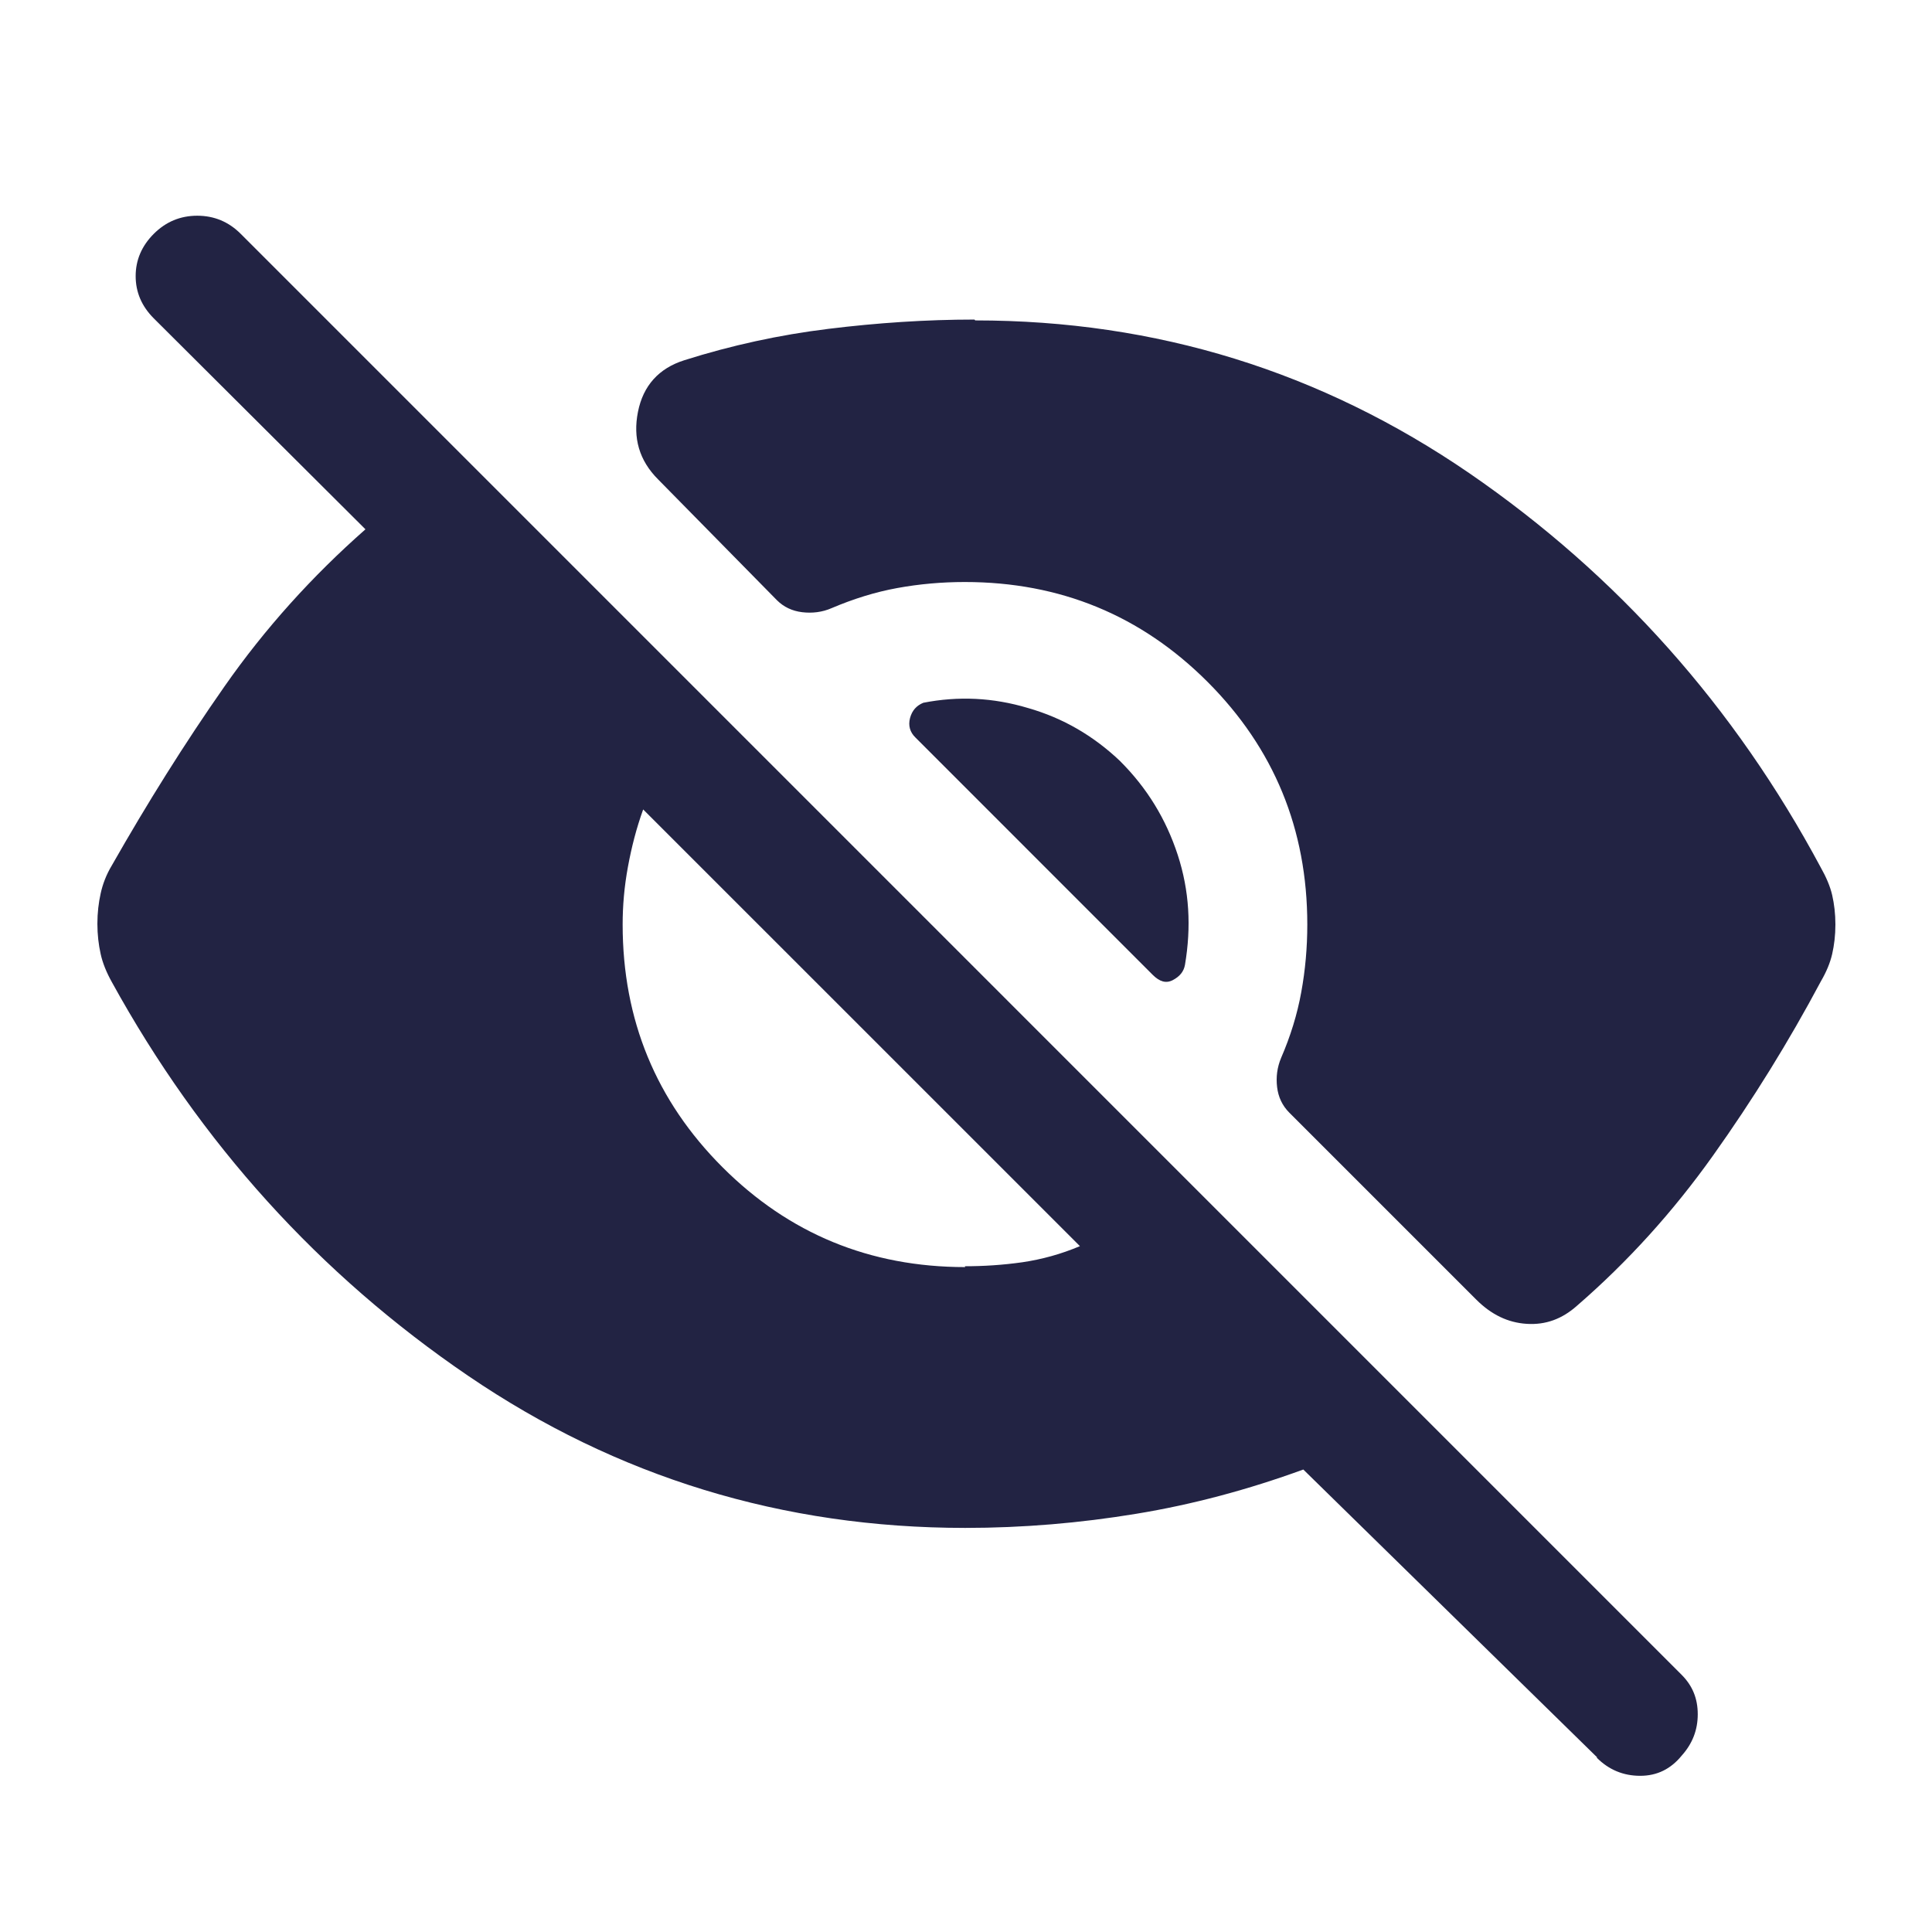
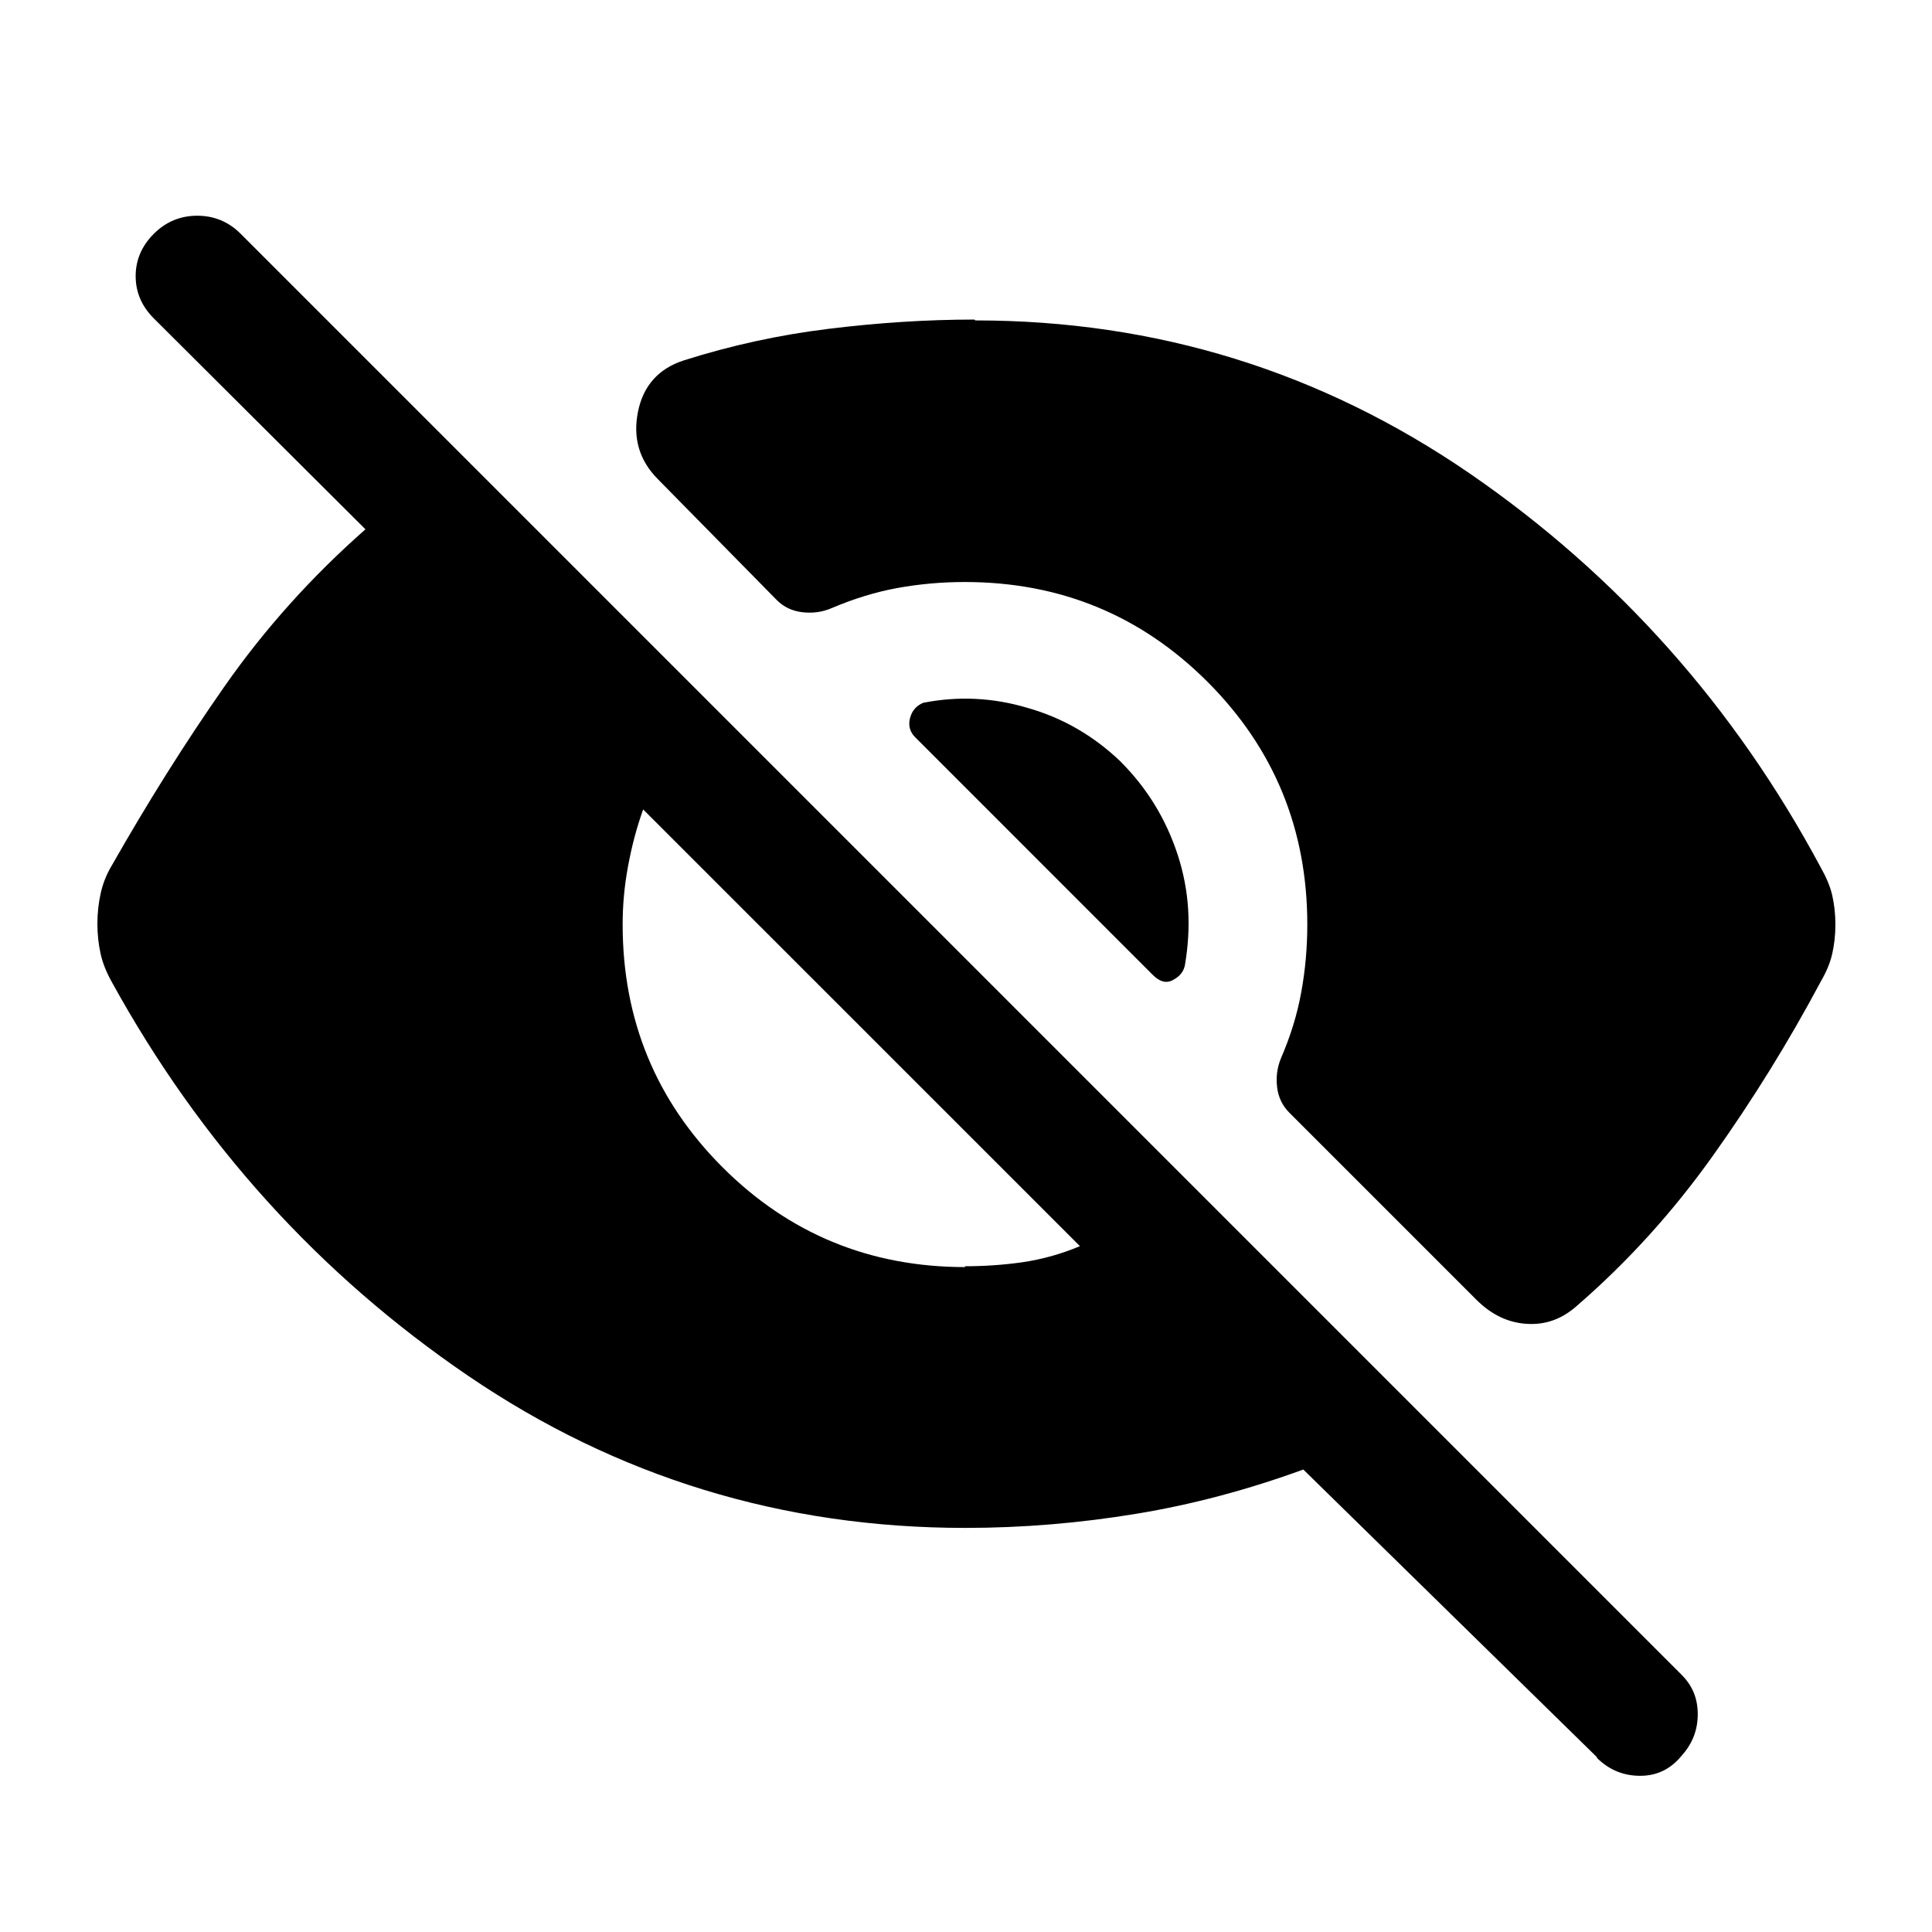
<svg xmlns="http://www.w3.org/2000/svg" width="32" height="32" viewBox="0 0 32 32" fill="none">
-   <path d="M26.453 29.107L21.587 24.34C20.673 24.673 19.753 24.92 18.82 25.073C17.887 25.227 16.94 25.307 15.987 25.307C12.967 25.307 10.22 24.467 7.753 22.787C5.287 21.107 3.32 18.933 1.853 16.267C1.767 16.113 1.7 15.953 1.667 15.8C1.633 15.647 1.613 15.48 1.613 15.3C1.613 15.12 1.633 14.953 1.667 14.8C1.7 14.647 1.76 14.487 1.853 14.333C2.433 13.313 3.053 12.32 3.72 11.367C4.387 10.413 5.167 9.547 6.053 8.767L2.547 5.273C2.347 5.073 2.247 4.84 2.247 4.573C2.247 4.307 2.347 4.073 2.547 3.873C2.747 3.673 2.987 3.573 3.267 3.573C3.547 3.573 3.787 3.673 3.987 3.873L27.853 27.74C28.033 27.92 28.12 28.133 28.12 28.393C28.12 28.653 28.033 28.88 27.853 29.08C27.673 29.3 27.447 29.413 27.167 29.413C26.887 29.413 26.647 29.313 26.447 29.113L26.453 29.107ZM15.98 20.973C16.293 20.973 16.607 20.953 16.933 20.907C17.253 20.86 17.573 20.773 17.887 20.64L10.653 13.407C10.54 13.72 10.46 14.033 10.4 14.36C10.34 14.687 10.313 15 10.313 15.313C10.313 16.893 10.867 18.233 11.967 19.333C13.067 20.433 14.407 20.987 15.987 20.987L15.98 20.973ZM16.153 5.307C19.153 5.307 21.88 6.153 24.34 7.84C26.793 9.527 28.733 11.707 30.16 14.373C30.247 14.527 30.313 14.68 30.347 14.827C30.38 14.973 30.4 15.133 30.4 15.313C30.4 15.493 30.38 15.653 30.347 15.8C30.313 15.947 30.253 16.093 30.16 16.253C29.627 17.253 29.033 18.213 28.373 19.14C27.713 20.067 26.967 20.893 26.12 21.627C25.873 21.847 25.6 21.947 25.287 21.927C24.973 21.907 24.7 21.773 24.453 21.527L21.353 18.427C21.24 18.313 21.173 18.173 21.153 18.007C21.133 17.84 21.153 17.68 21.22 17.52C21.373 17.167 21.487 16.8 21.553 16.433C21.62 16.067 21.653 15.693 21.653 15.313C21.653 13.733 21.1 12.393 20 11.293C18.9 10.193 17.56 9.64 15.98 9.64C15.6 9.64 15.227 9.673 14.86 9.74C14.493 9.807 14.133 9.92 13.773 10.073C13.62 10.14 13.453 10.16 13.287 10.14C13.12 10.12 12.98 10.053 12.867 9.94L10.9 7.94C10.587 7.627 10.48 7.253 10.567 6.82C10.653 6.387 10.913 6.1 11.333 5.967C12.113 5.72 12.907 5.547 13.72 5.447C14.533 5.347 15.34 5.293 16.14 5.293L16.153 5.307ZM18.553 12.607C19 13.053 19.313 13.567 19.507 14.16C19.7 14.753 19.733 15.353 19.627 15.98C19.607 16.093 19.54 16.173 19.427 16.233C19.313 16.293 19.207 16.26 19.093 16.147L15.16 12.213C15.073 12.127 15.04 12.02 15.073 11.893C15.107 11.767 15.18 11.687 15.293 11.64C15.873 11.527 16.447 11.553 17.027 11.727C17.607 11.893 18.113 12.187 18.56 12.613L18.553 12.607Z" fill="#222343" />
+   <path d="M26.453 29.107L21.587 24.34C20.673 24.673 19.753 24.92 18.82 25.073C17.887 25.227 16.94 25.307 15.987 25.307C12.967 25.307 10.22 24.467 7.753 22.787C5.287 21.107 3.32 18.933 1.853 16.267C1.767 16.113 1.7 15.953 1.667 15.8C1.633 15.647 1.613 15.48 1.613 15.3C1.613 15.12 1.633 14.953 1.667 14.8C1.7 14.647 1.76 14.487 1.853 14.333C2.433 13.313 3.053 12.32 3.72 11.367C4.387 10.413 5.167 9.547 6.053 8.767L2.547 5.273C2.347 5.073 2.247 4.84 2.247 4.573C2.247 4.307 2.347 4.073 2.547 3.873C2.747 3.673 2.987 3.573 3.267 3.573C3.547 3.573 3.787 3.673 3.987 3.873L27.853 27.74C28.033 27.92 28.12 28.133 28.12 28.393C28.12 28.653 28.033 28.88 27.853 29.08C27.673 29.3 27.447 29.413 27.167 29.413C26.887 29.413 26.647 29.313 26.447 29.113L26.453 29.107ZM15.98 20.973C16.293 20.973 16.607 20.953 16.933 20.907C17.253 20.86 17.573 20.773 17.887 20.64L10.653 13.407C10.54 13.72 10.46 14.033 10.4 14.36C10.34 14.687 10.313 15 10.313 15.313C10.313 16.893 10.867 18.233 11.967 19.333C13.067 20.433 14.407 20.987 15.987 20.987L15.98 20.973ZM16.153 5.307C19.153 5.307 21.88 6.153 24.34 7.84C26.793 9.527 28.733 11.707 30.16 14.373C30.247 14.527 30.313 14.68 30.347 14.827C30.38 14.973 30.4 15.133 30.4 15.313C30.4 15.493 30.38 15.653 30.347 15.8C30.313 15.947 30.253 16.093 30.16 16.253C29.627 17.253 29.033 18.213 28.373 19.14C27.713 20.067 26.967 20.893 26.12 21.627C25.873 21.847 25.6 21.947 25.287 21.927C24.973 21.907 24.7 21.773 24.453 21.527L21.353 18.427C21.24 18.313 21.173 18.173 21.153 18.007C21.133 17.84 21.153 17.68 21.22 17.52C21.373 17.167 21.487 16.8 21.553 16.433C21.62 16.067 21.653 15.693 21.653 15.313C21.653 13.733 21.1 12.393 20 11.293C18.9 10.193 17.56 9.64 15.98 9.64C15.6 9.64 15.227 9.673 14.86 9.74C14.493 9.807 14.133 9.92 13.773 10.073C13.62 10.14 13.453 10.16 13.287 10.14C13.12 10.12 12.98 10.053 12.867 9.94L10.9 7.94C10.587 7.627 10.48 7.253 10.567 6.82C10.653 6.387 10.913 6.1 11.333 5.967C12.113 5.72 12.907 5.547 13.72 5.447C14.533 5.347 15.34 5.293 16.14 5.293L16.153 5.307ZM18.553 12.607C19 13.053 19.313 13.567 19.507 14.16C19.7 14.753 19.733 15.353 19.627 15.98C19.607 16.093 19.54 16.173 19.427 16.233C19.313 16.293 19.207 16.26 19.093 16.147L15.16 12.213C15.073 12.127 15.04 12.02 15.073 11.893C15.107 11.767 15.18 11.687 15.293 11.64C15.873 11.527 16.447 11.553 17.027 11.727C17.607 11.893 18.113 12.187 18.56 12.613L18.553 12.607Z" fill="currentColor" />
</svg>
